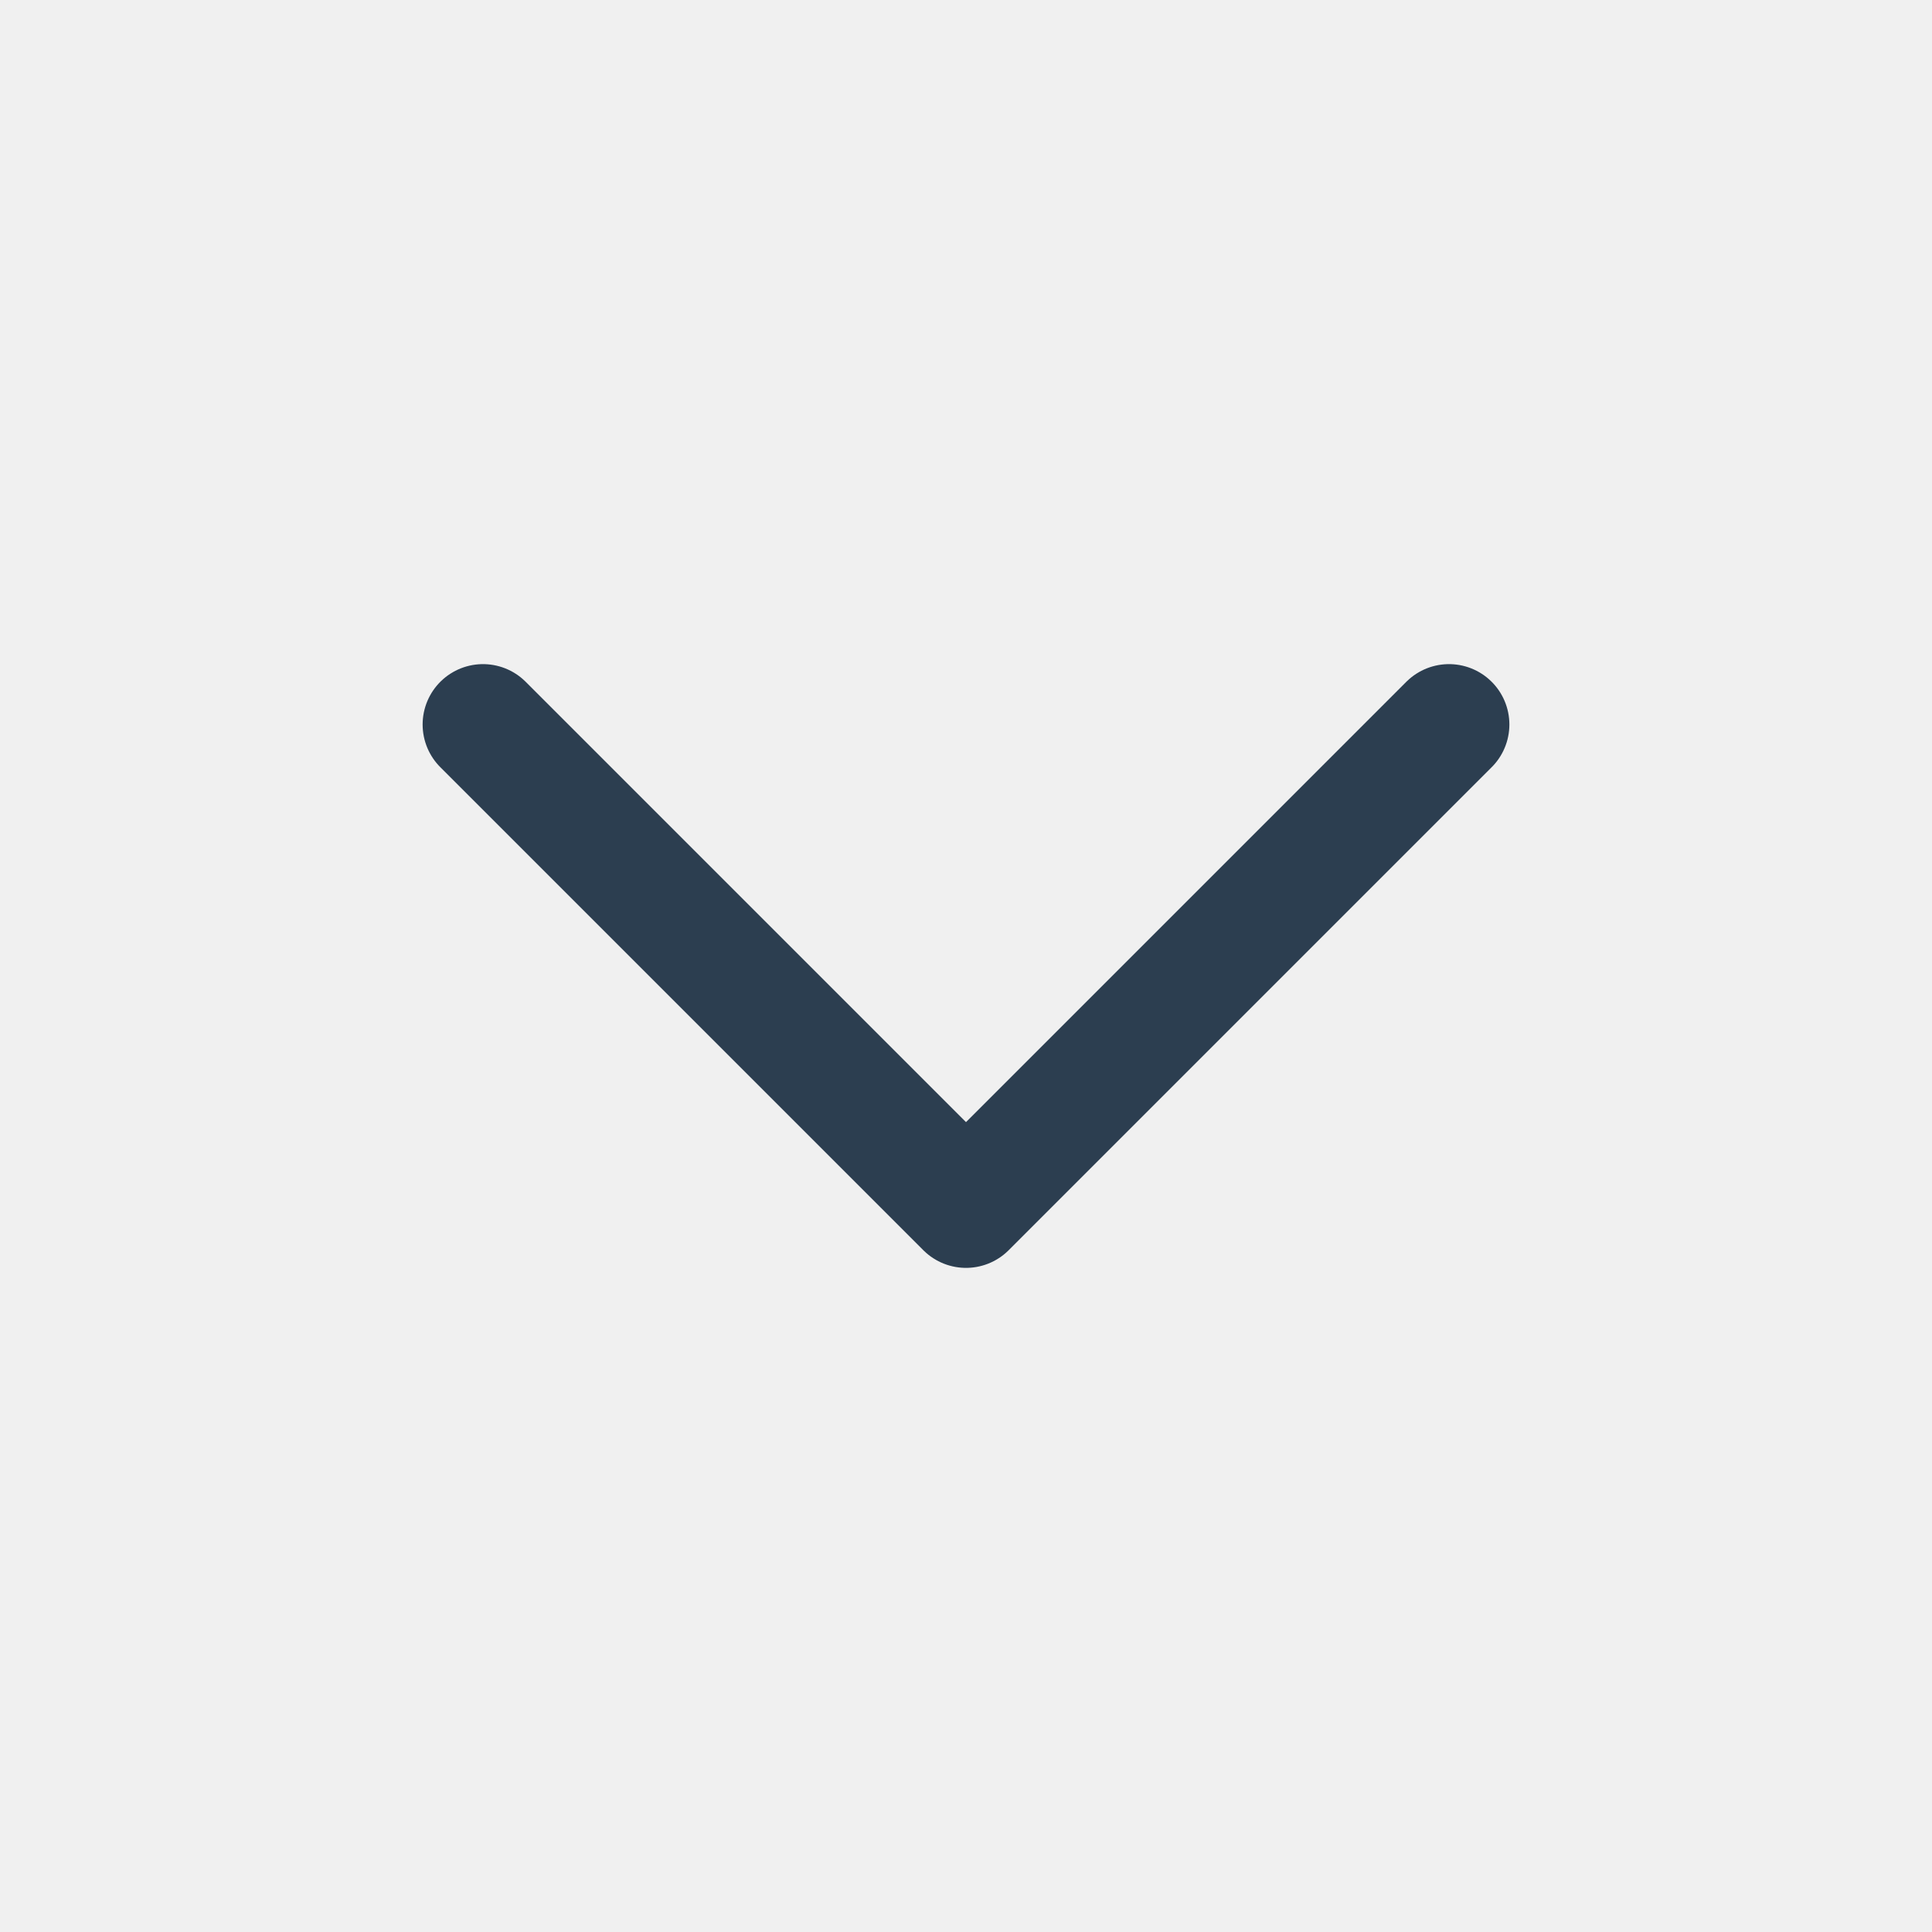
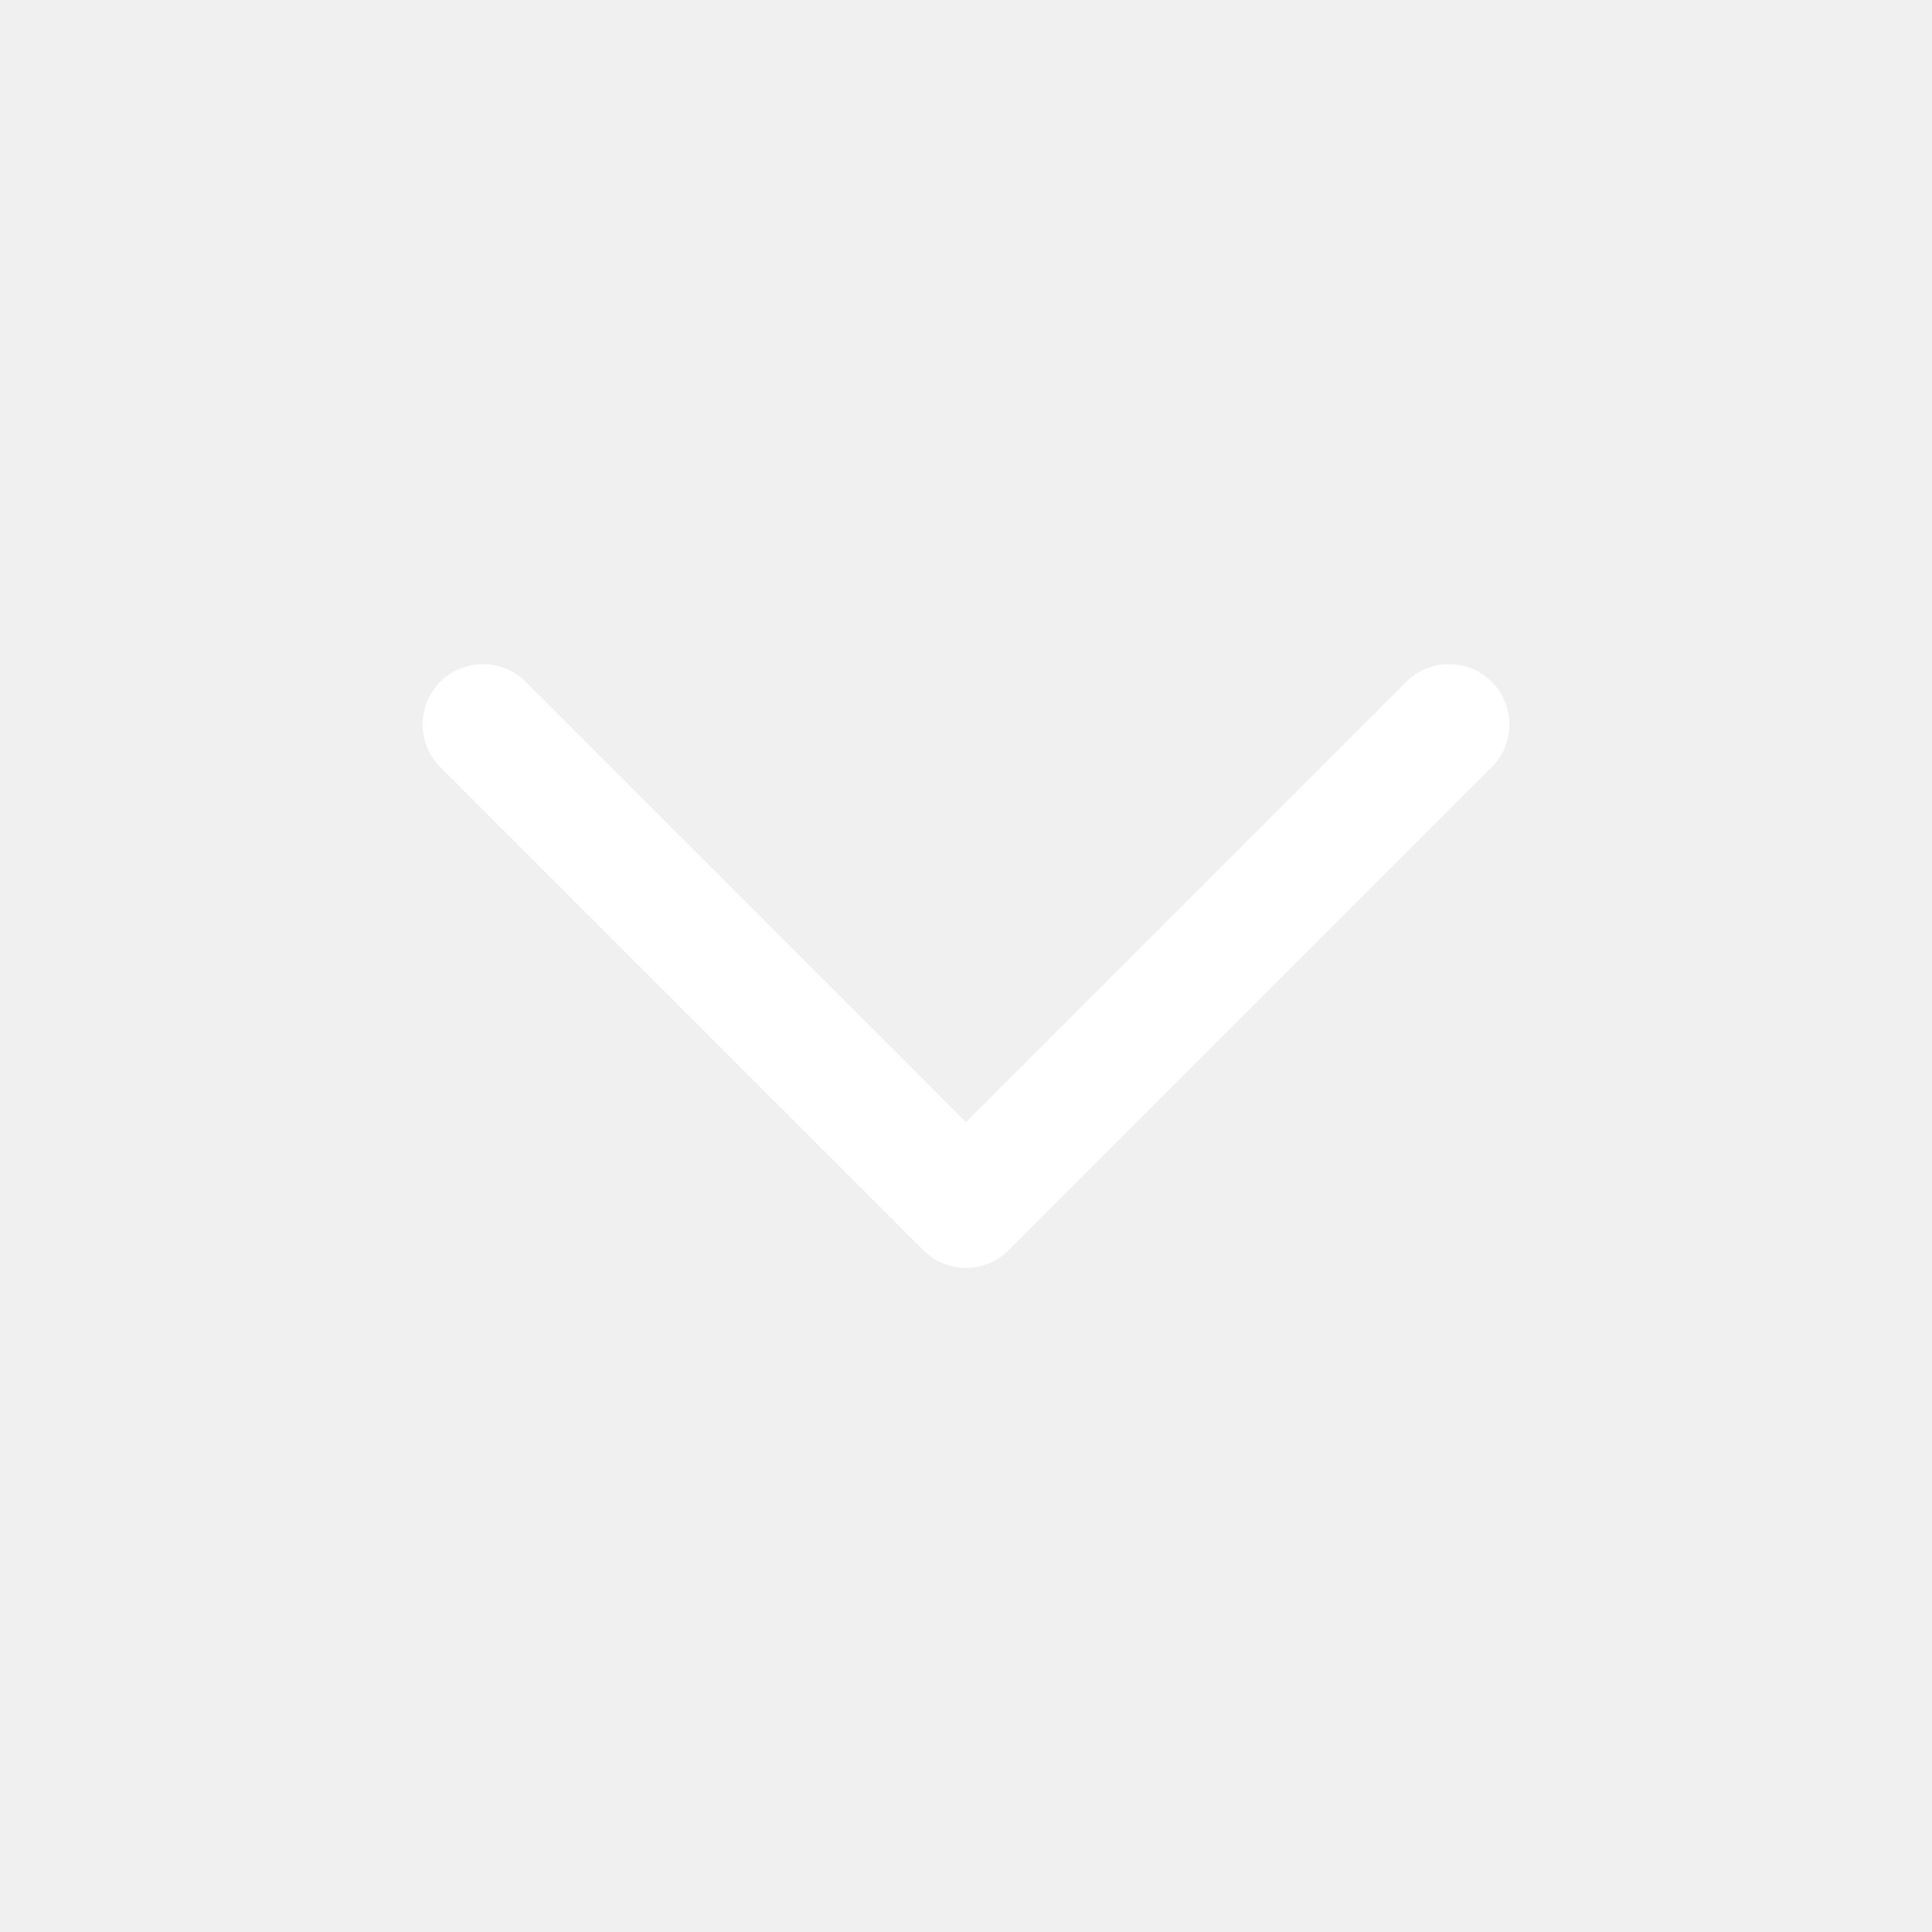
<svg xmlns="http://www.w3.org/2000/svg" class="icon icon-tabler icon-tabler-chevron-down" width="44" height="44" viewBox="0 0 24 24" stroke-width="1.5" stroke="#2c3e50" fill="none" stroke-linecap="round" stroke-linejoin="round">
  <path stroke="none" d="M0 0h24v24H0z" fill="none" />
-   <polyline points="6 9 12 15 18 9" />
+   <polyline points="6 9 12 15 18 9" stroke="#ffffff" />
</svg>
